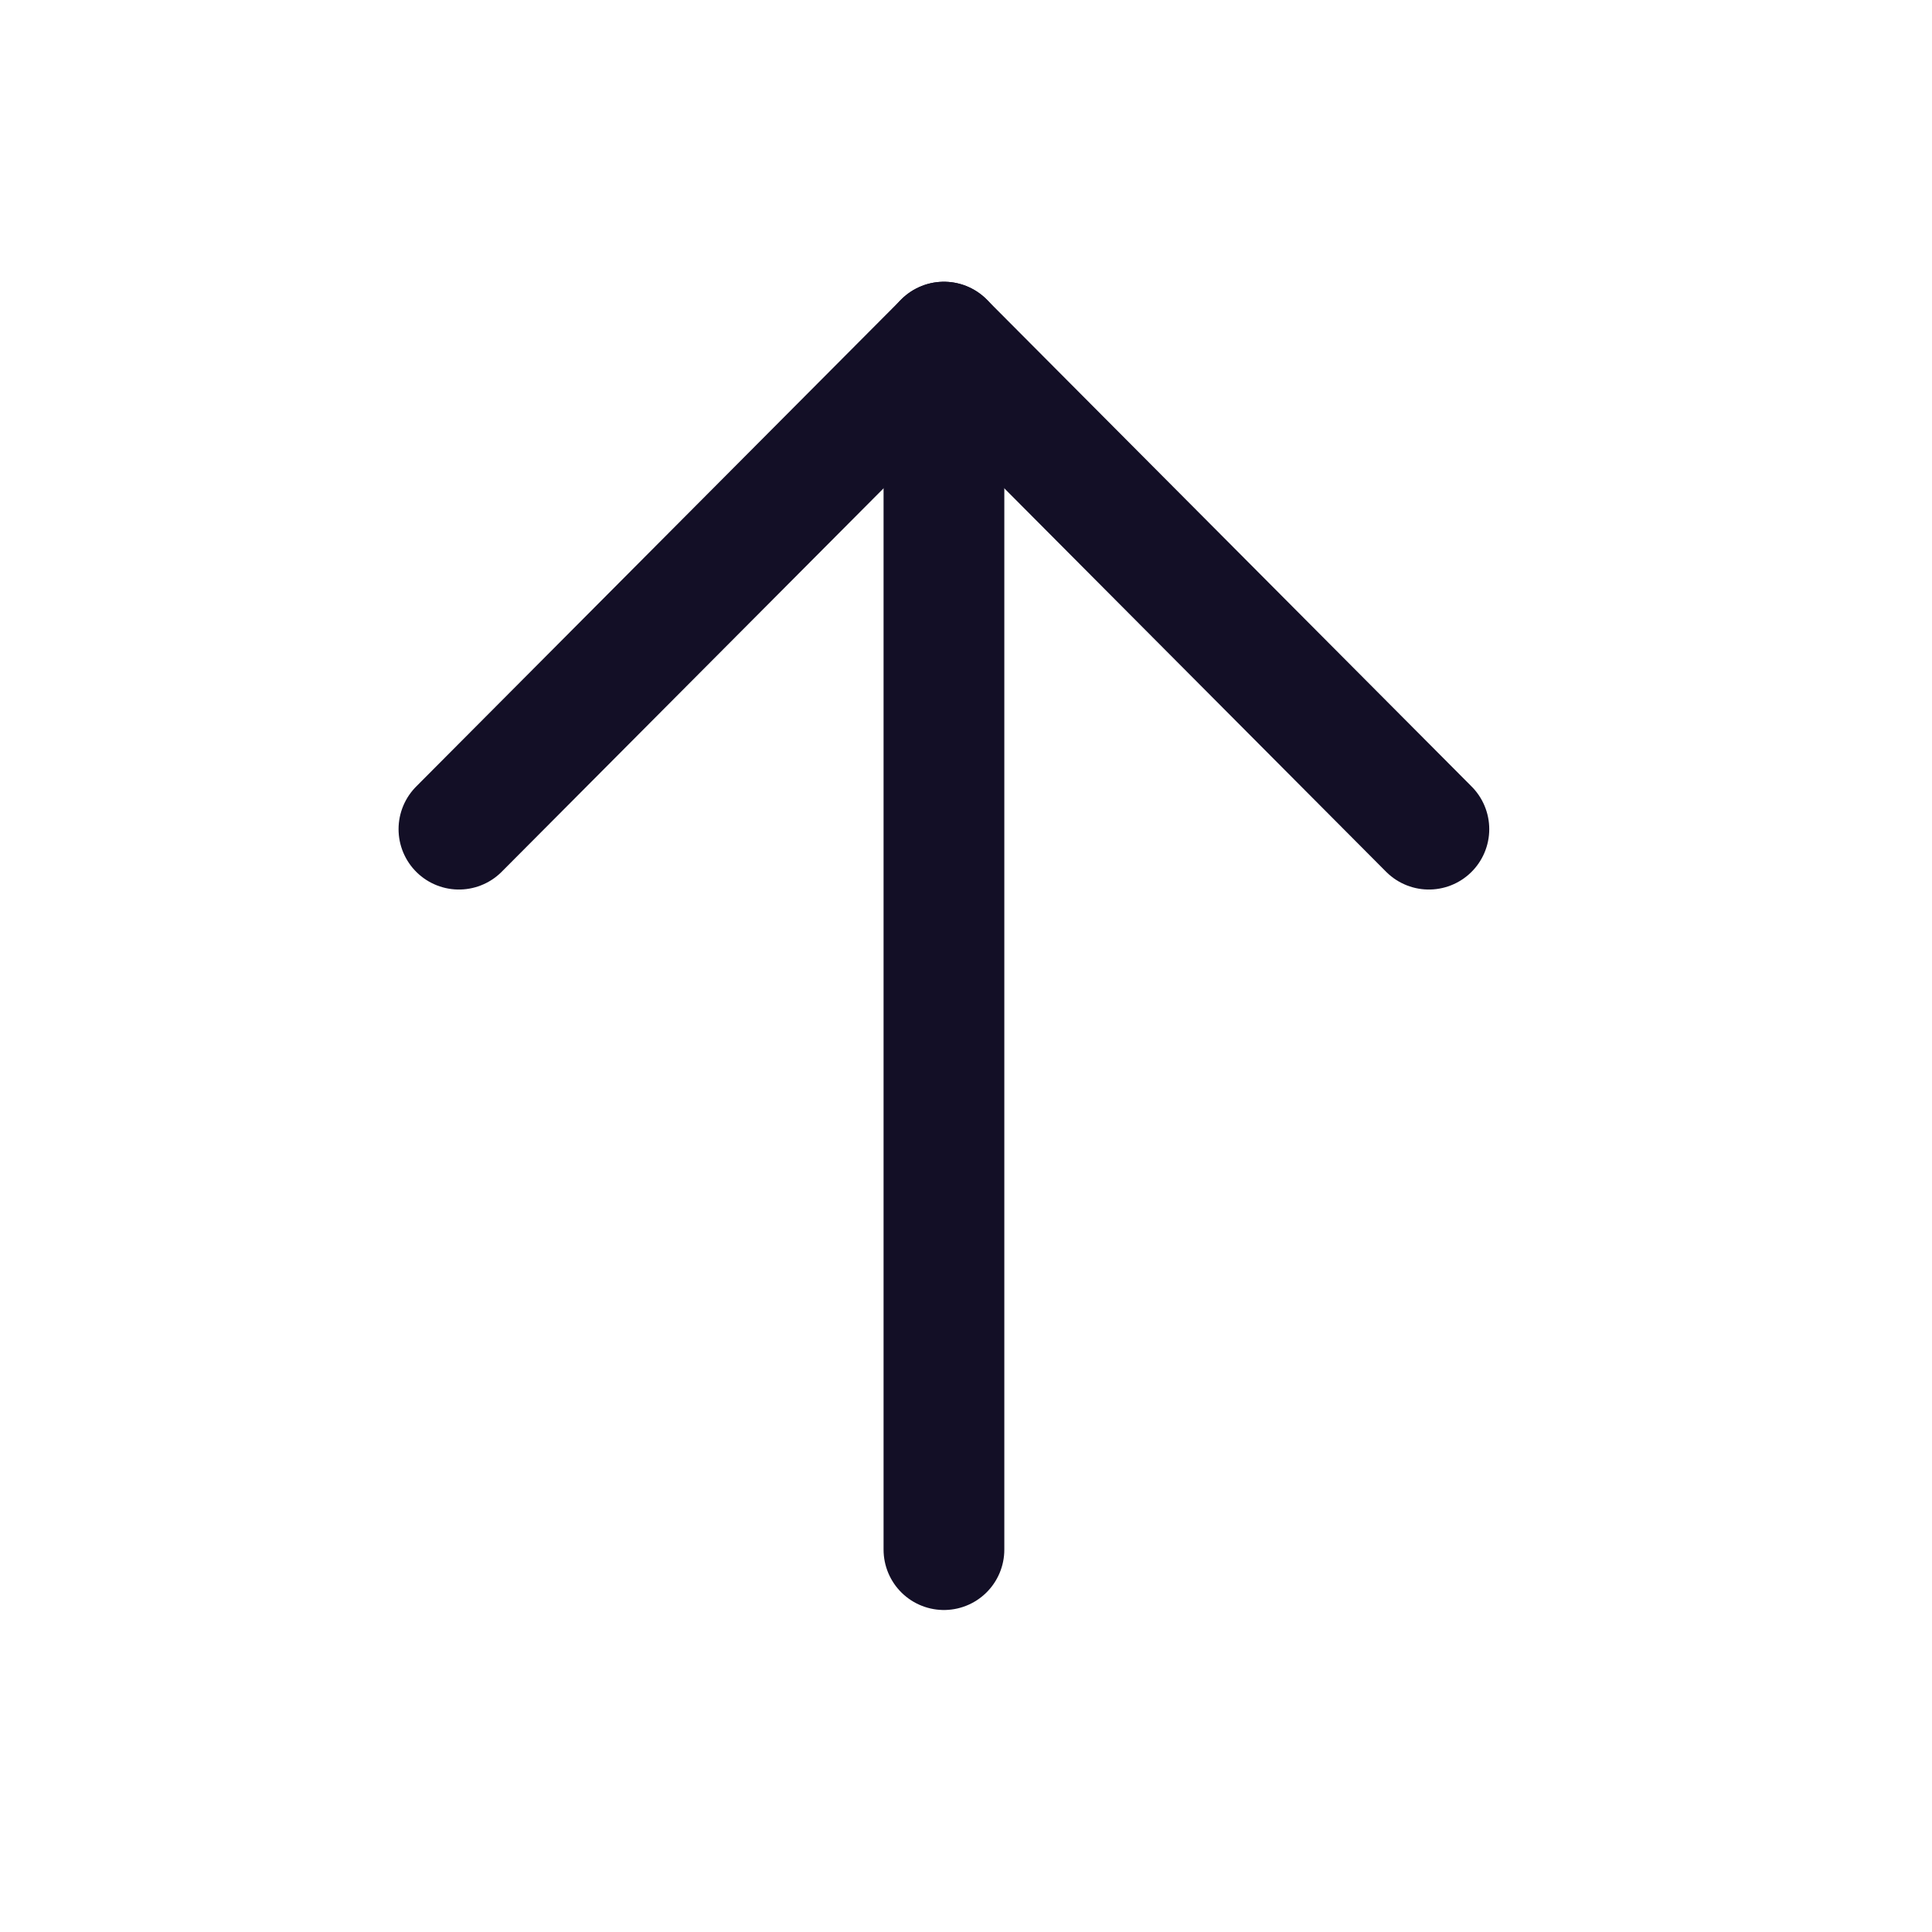
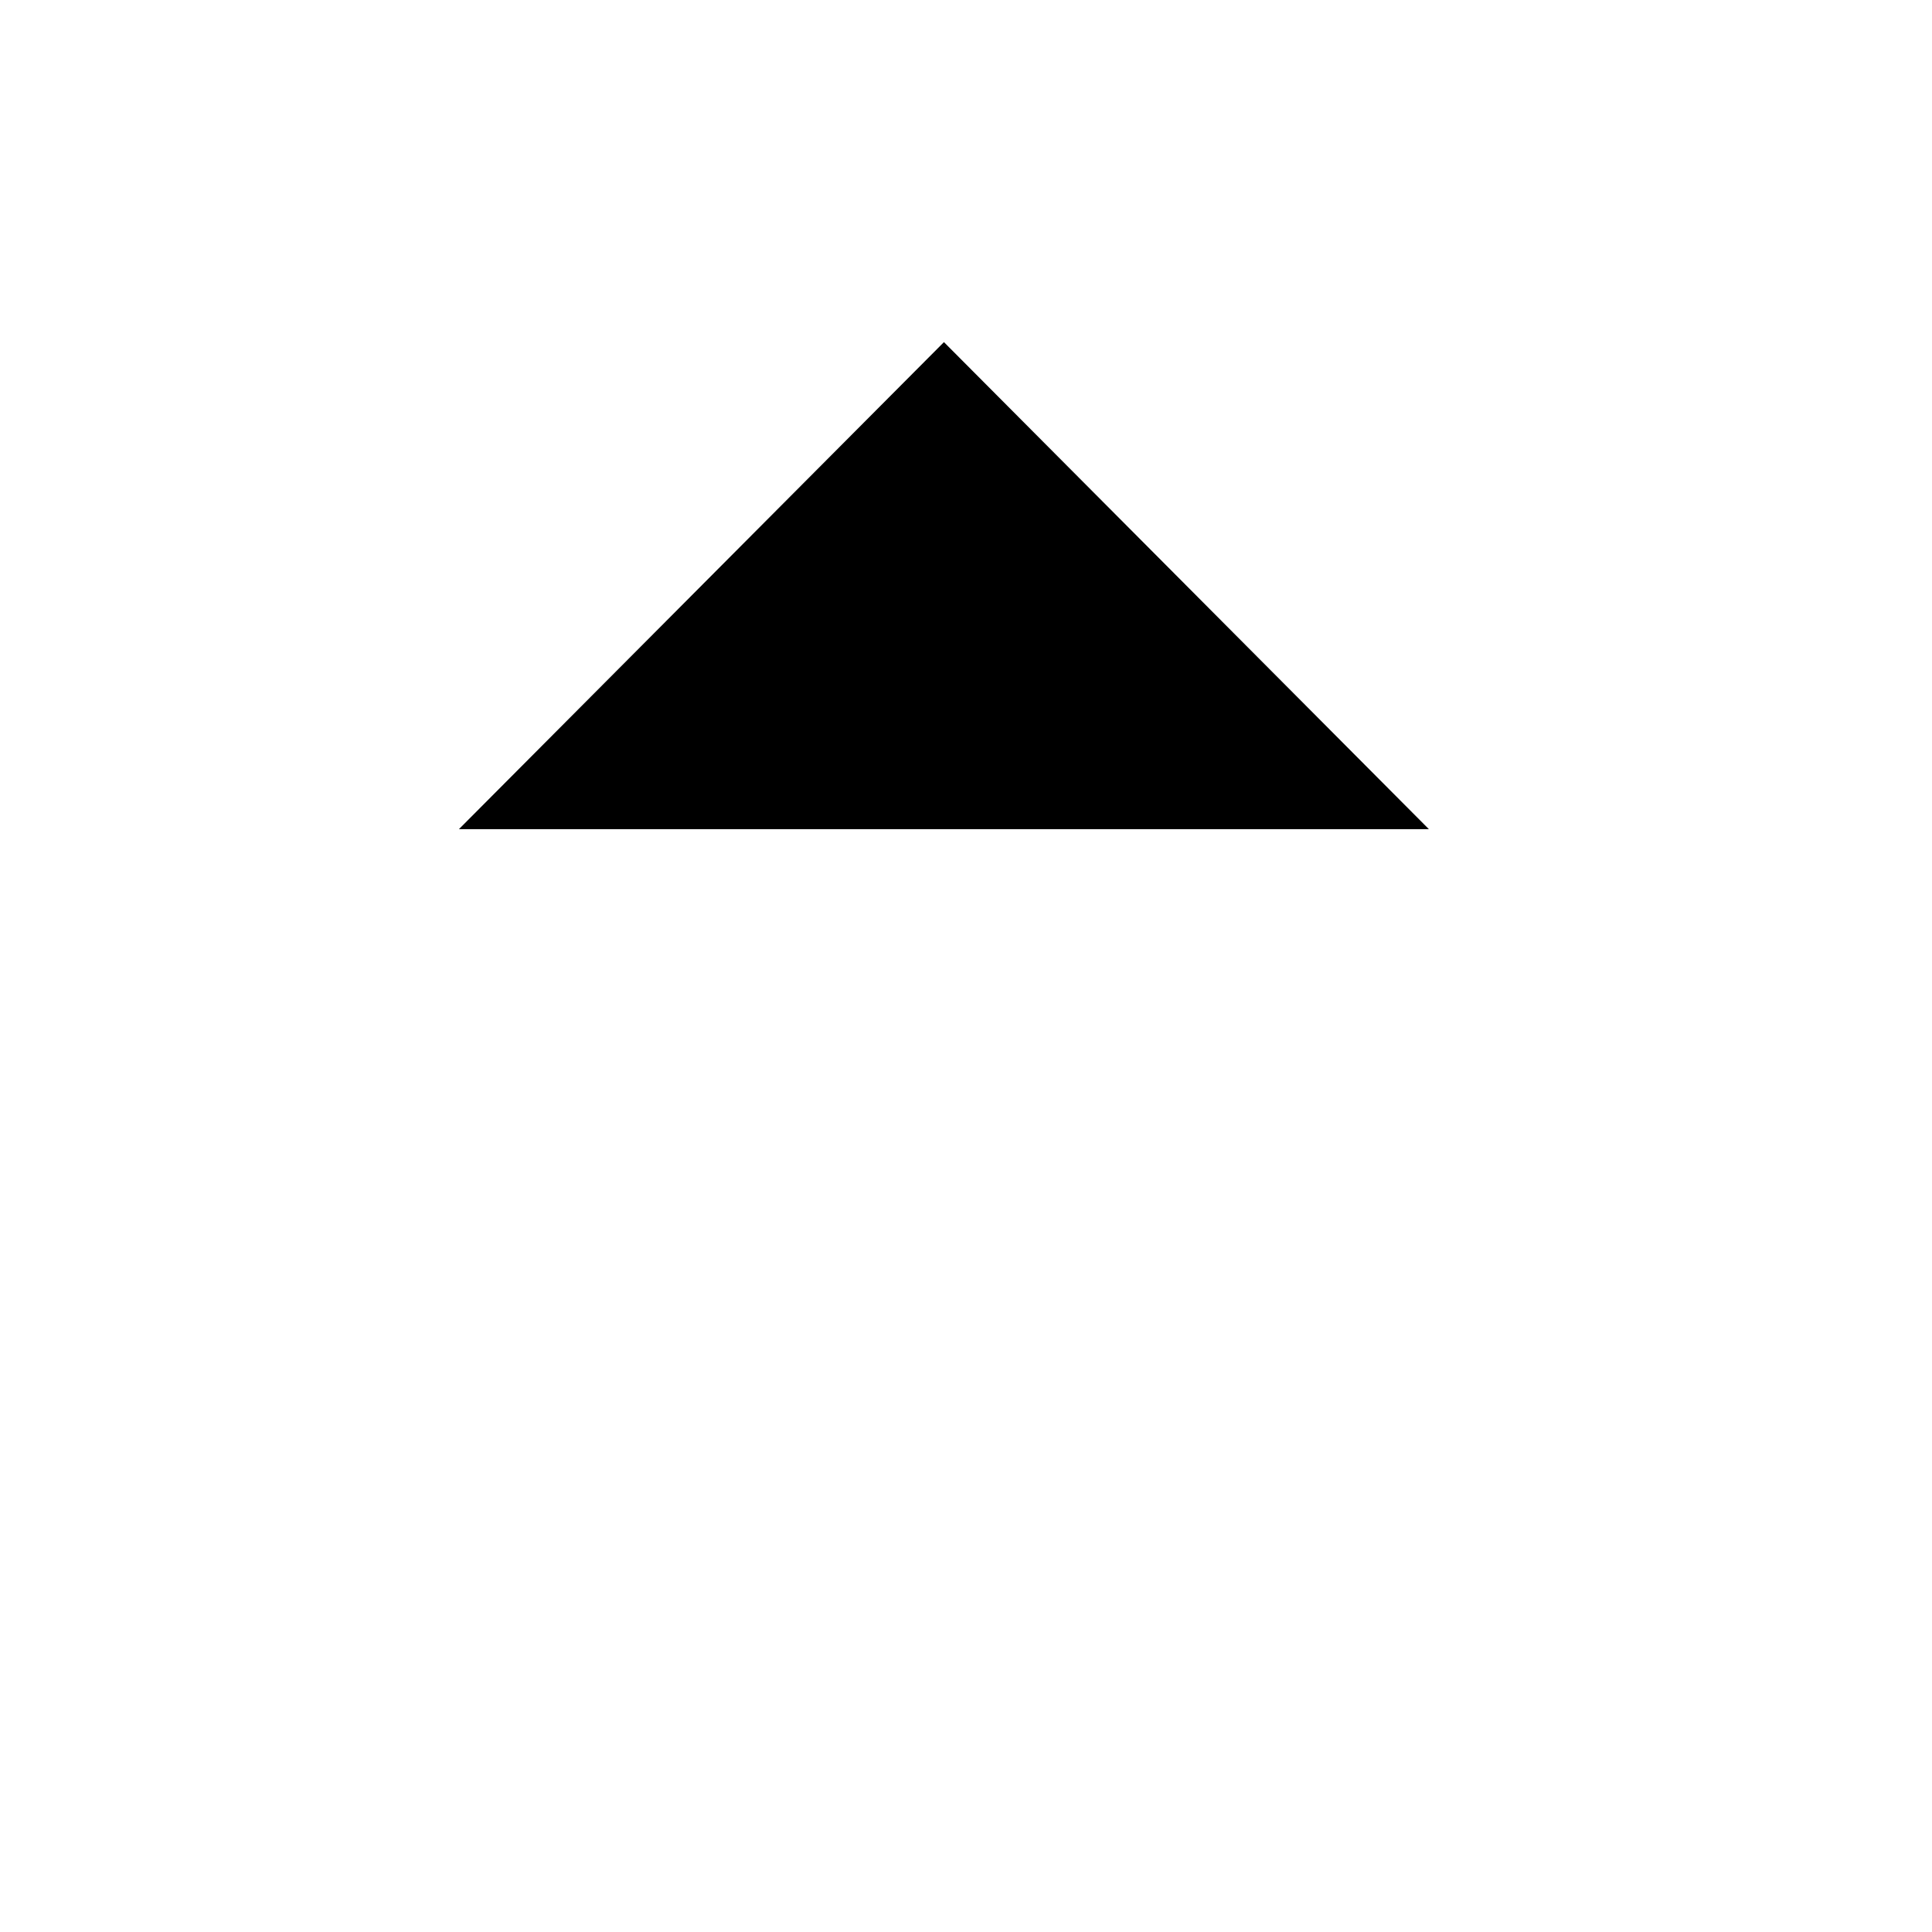
- <svg xmlns="http://www.w3.org/2000/svg" width="24" height="24" viewBox="0 0 24 24" fill="none">
-   <path d="M11.726 4.25L11.726 19.25" stroke="#130F26" stroke-width="1.5" stroke-linecap="round" stroke-linejoin="round" />
-   <path d="M5.701 10.3L11.726 4.25L17.75 10.3" stroke="#130F26" stroke-width="1.5" stroke-linecap="round" stroke-linejoin="round" />
+ <svg xmlns="http://www.w3.org/2000/svg" viewBox="0 0 24 24">
+   <path d="M11.726 4.25L11.726 19.25" stroke-width="1.5" stroke-linecap="round" stroke-linejoin="round" />
+   <path d="M5.701 10.3L11.726 4.25L17.75 10.3" stroke-width="1.5" stroke-linecap="round" stroke-linejoin="round" />
</svg>
